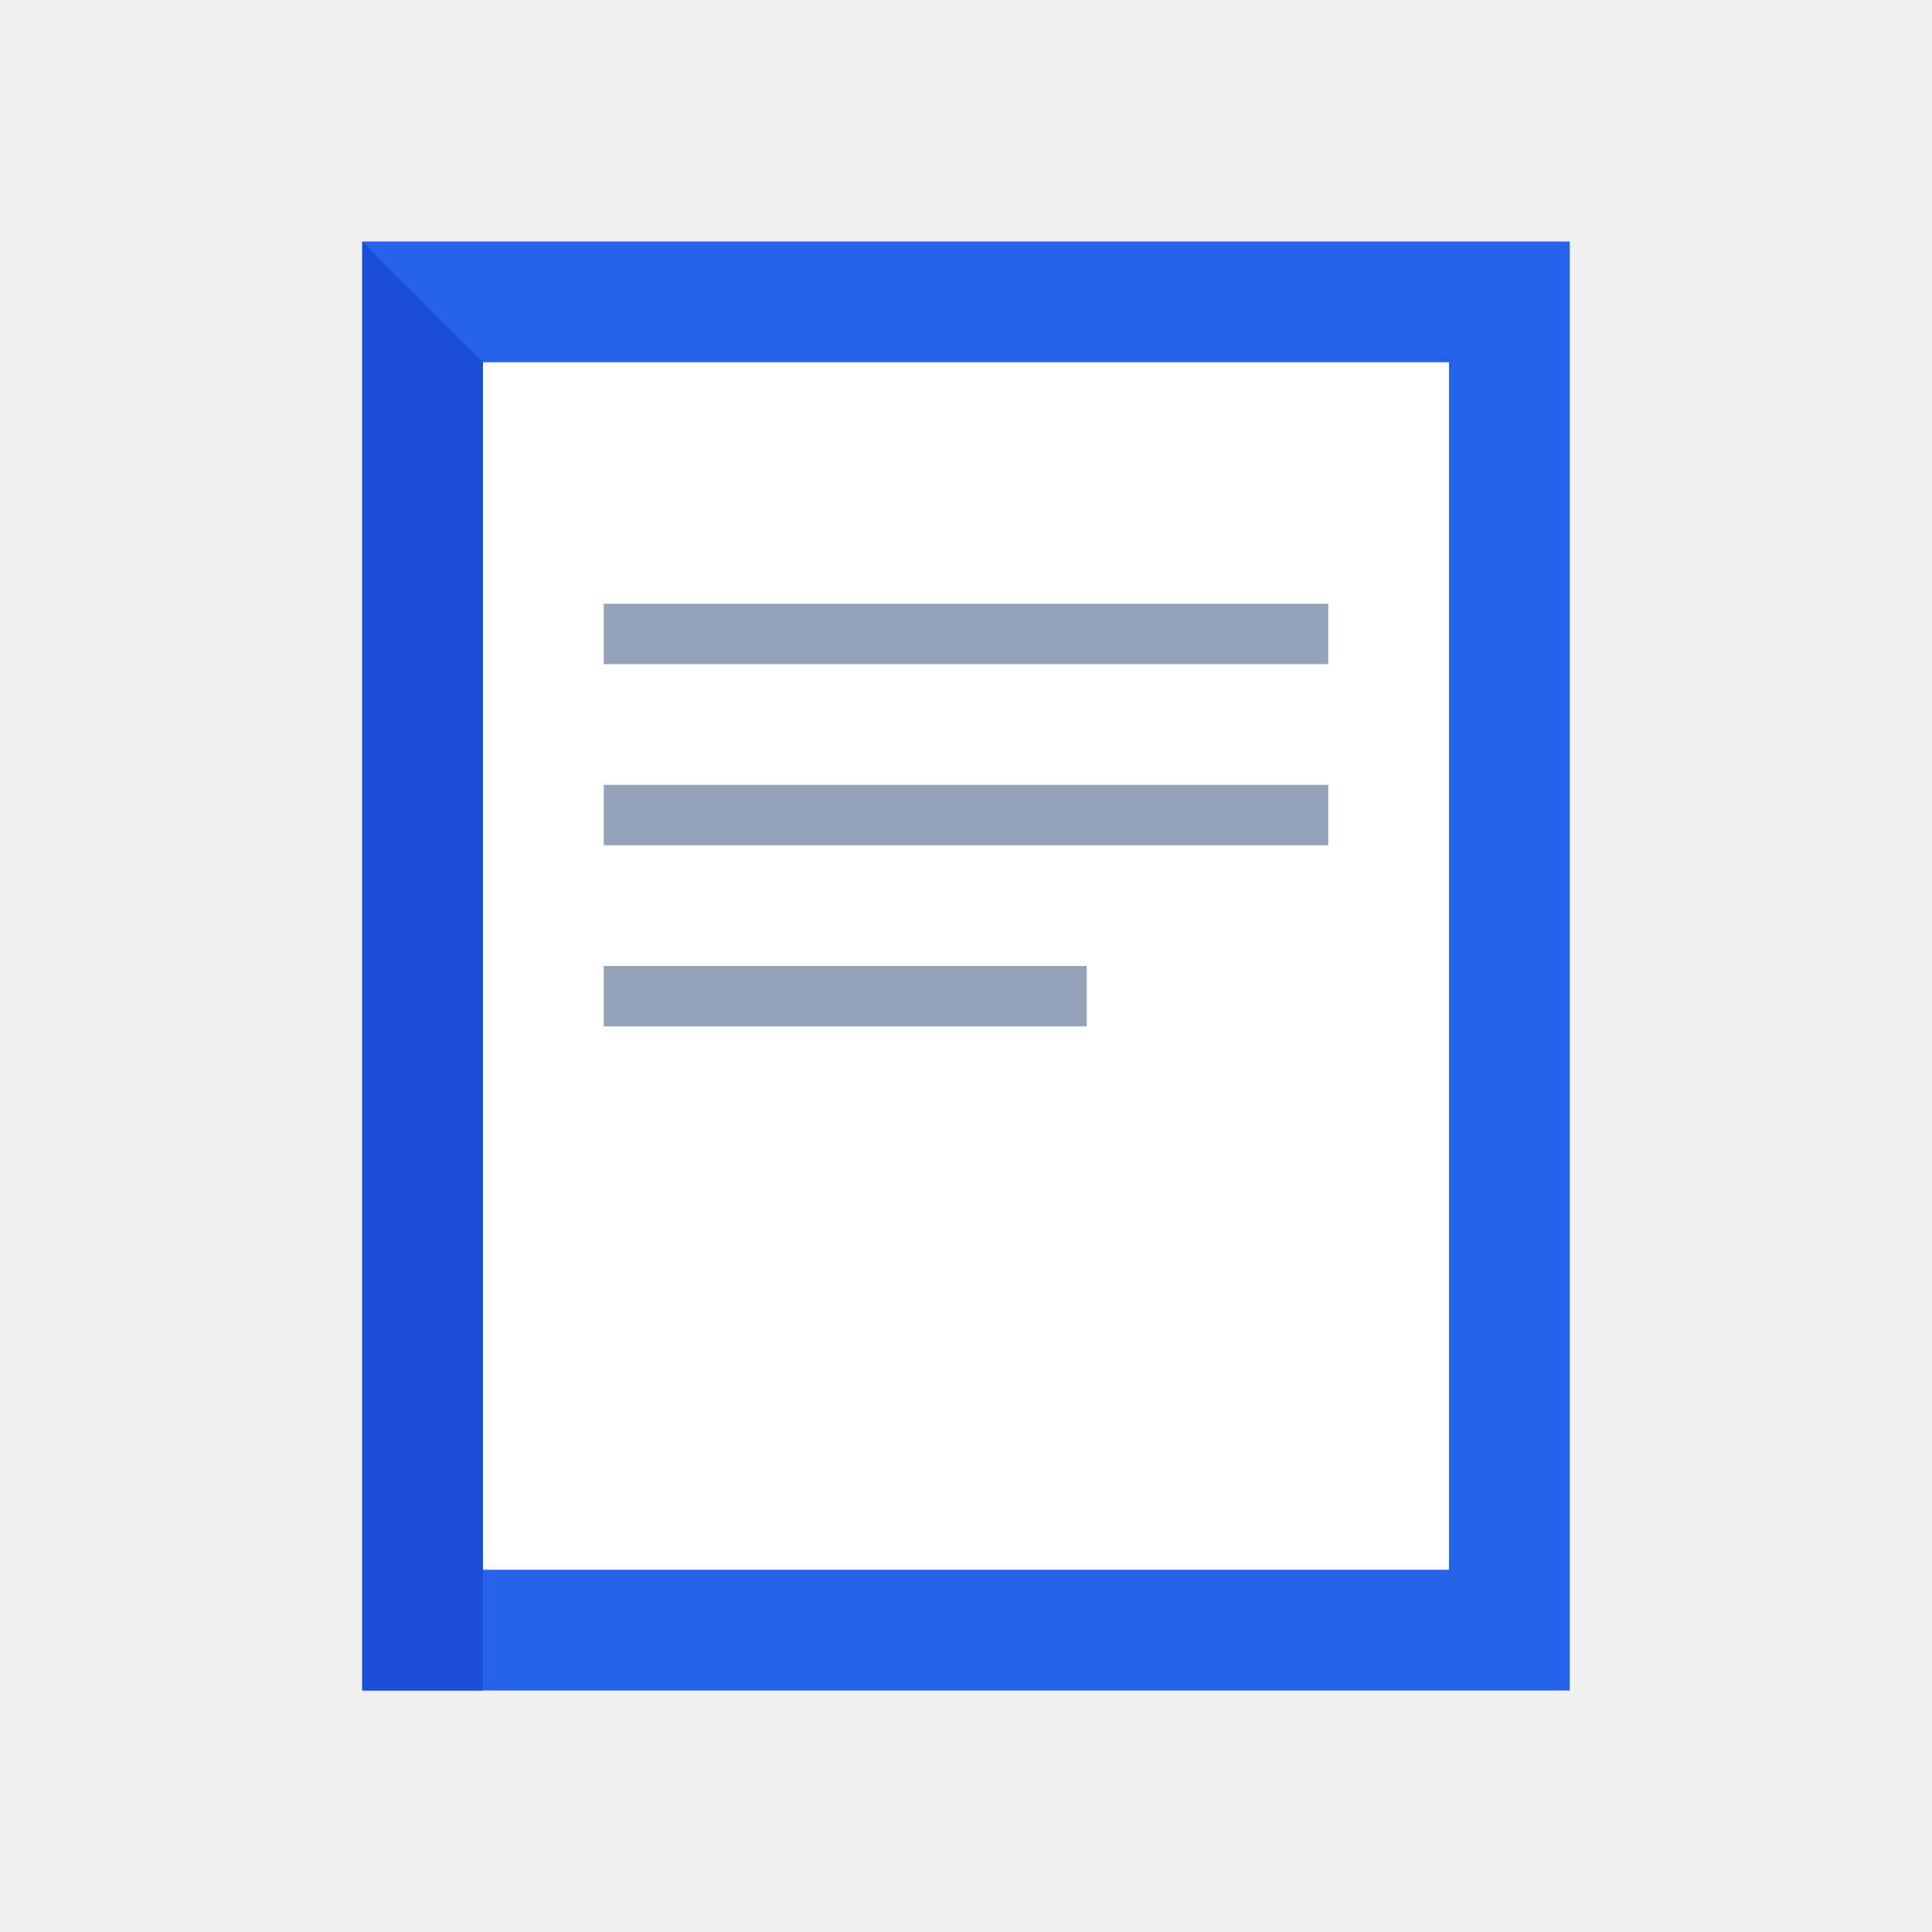
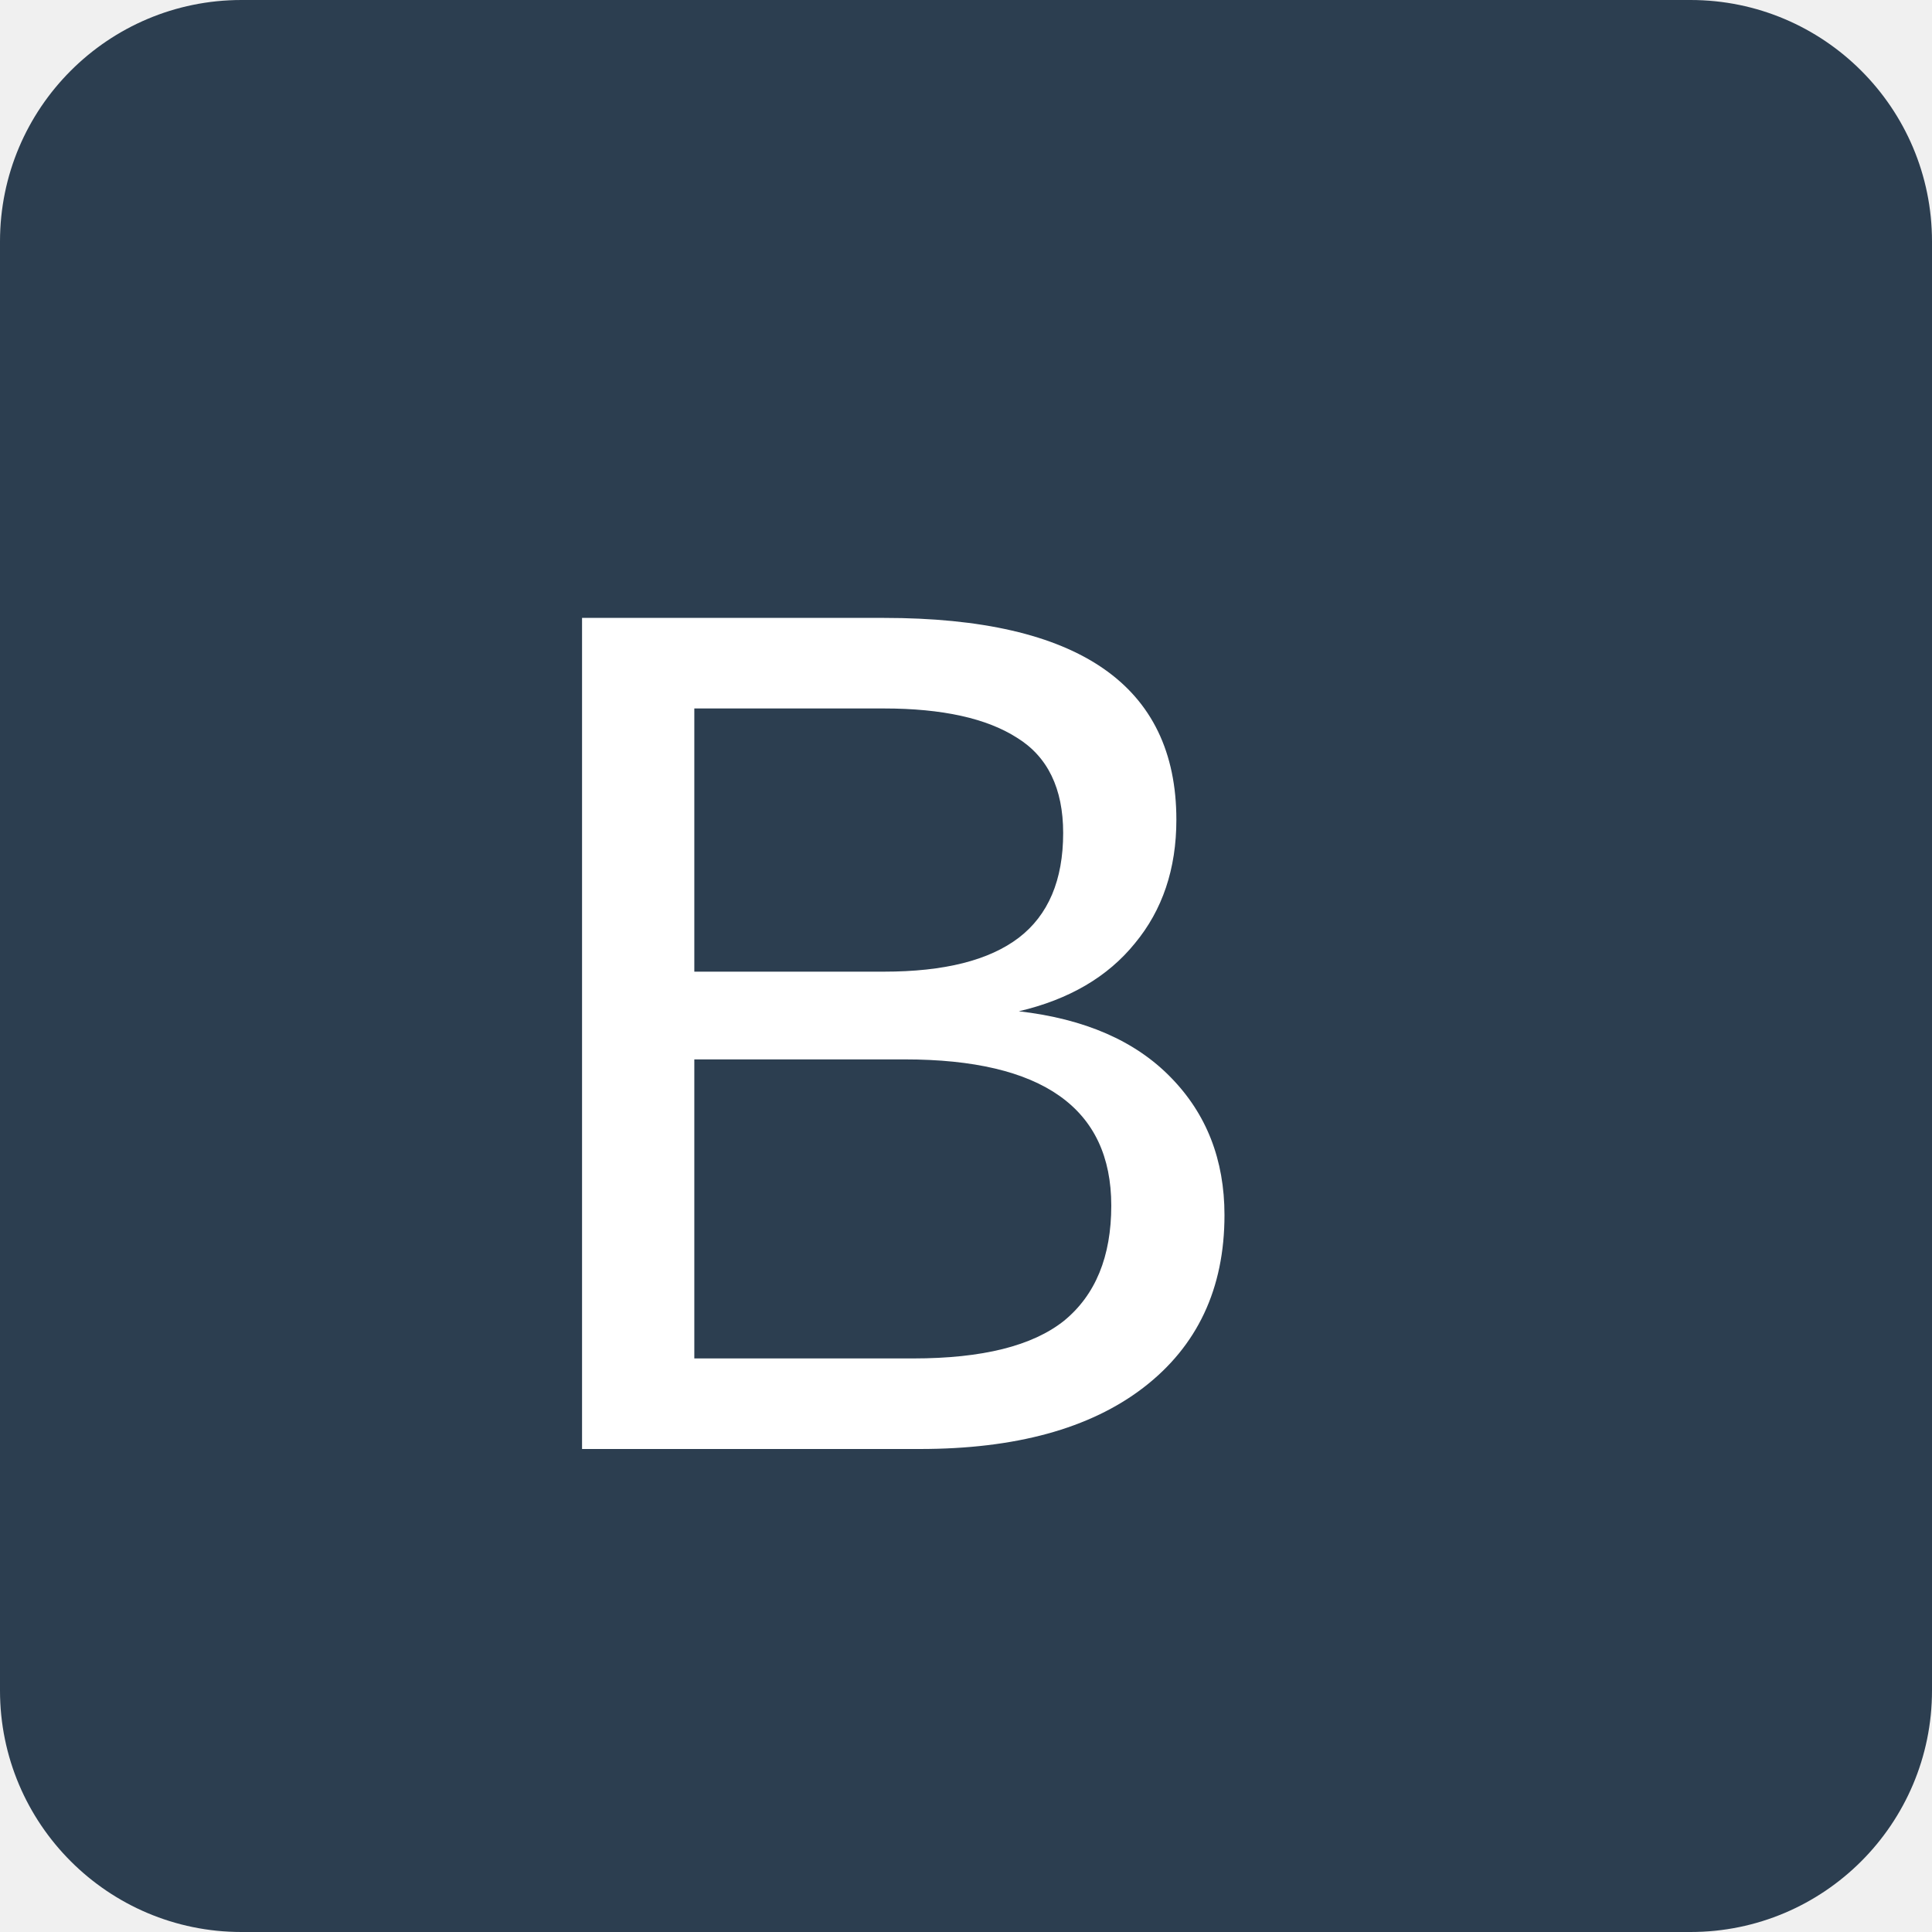
- <svg xmlns="http://www.w3.org/2000/svg" viewBox="0 0 32 32">
-   <path d="M6 4v24h20V4H6z" fill="#2563eb" />
-   <path d="M8 6v20h16V6H8z" fill="#ffffff" />
-   <path d="M6 4v24h2V6z" fill="#1d4ed8" />
-   <rect x="10" y="10" width="12" height="1" fill="#94a3b8" />
-   <rect x="10" y="13" width="12" height="1" fill="#94a3b8" />
-   <rect x="10" y="16" width="8" height="1" fill="#94a3b8" />
+ <svg xmlns="http://www.w3.org/2000/svg" width="32" height="32" version="1.1" viewBox="0 0 32 32">
+   <rect width="32" height="32" rx="4" fill="#2c3e50" />
+   <text x="8" y="24" fill="#ffffff" font-family="Arial" font-size="20">B</text>
</svg>
